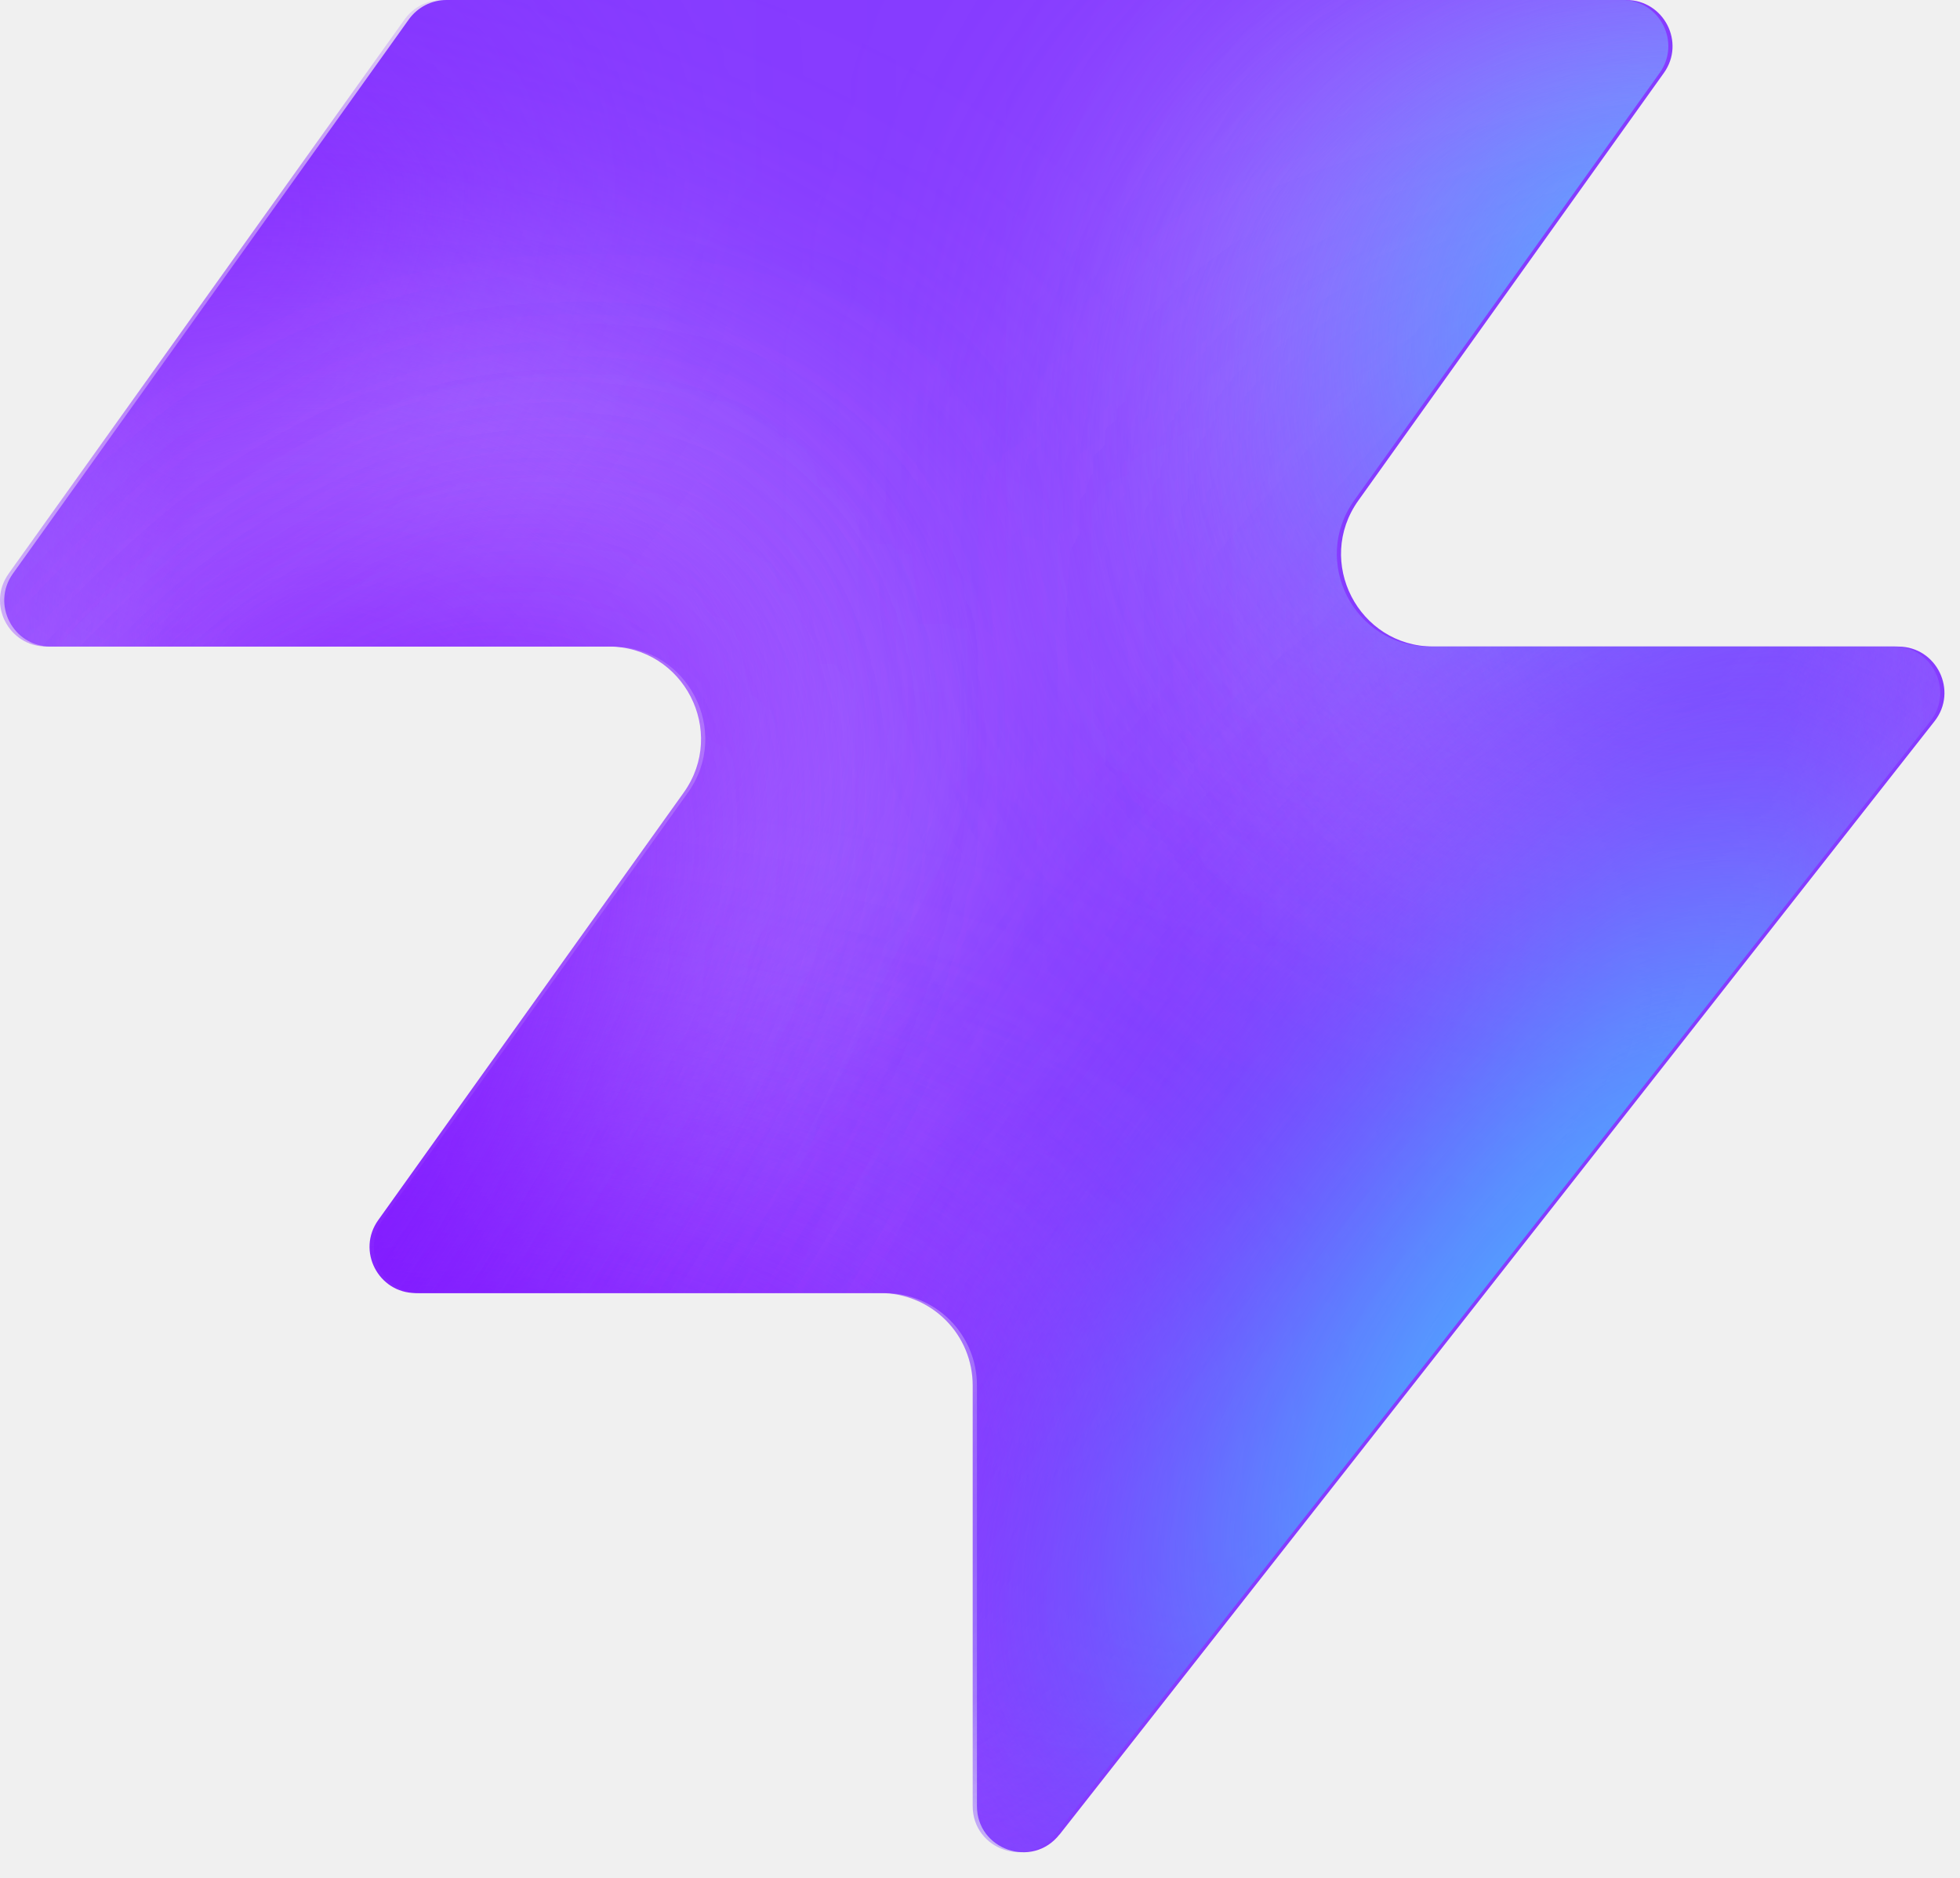
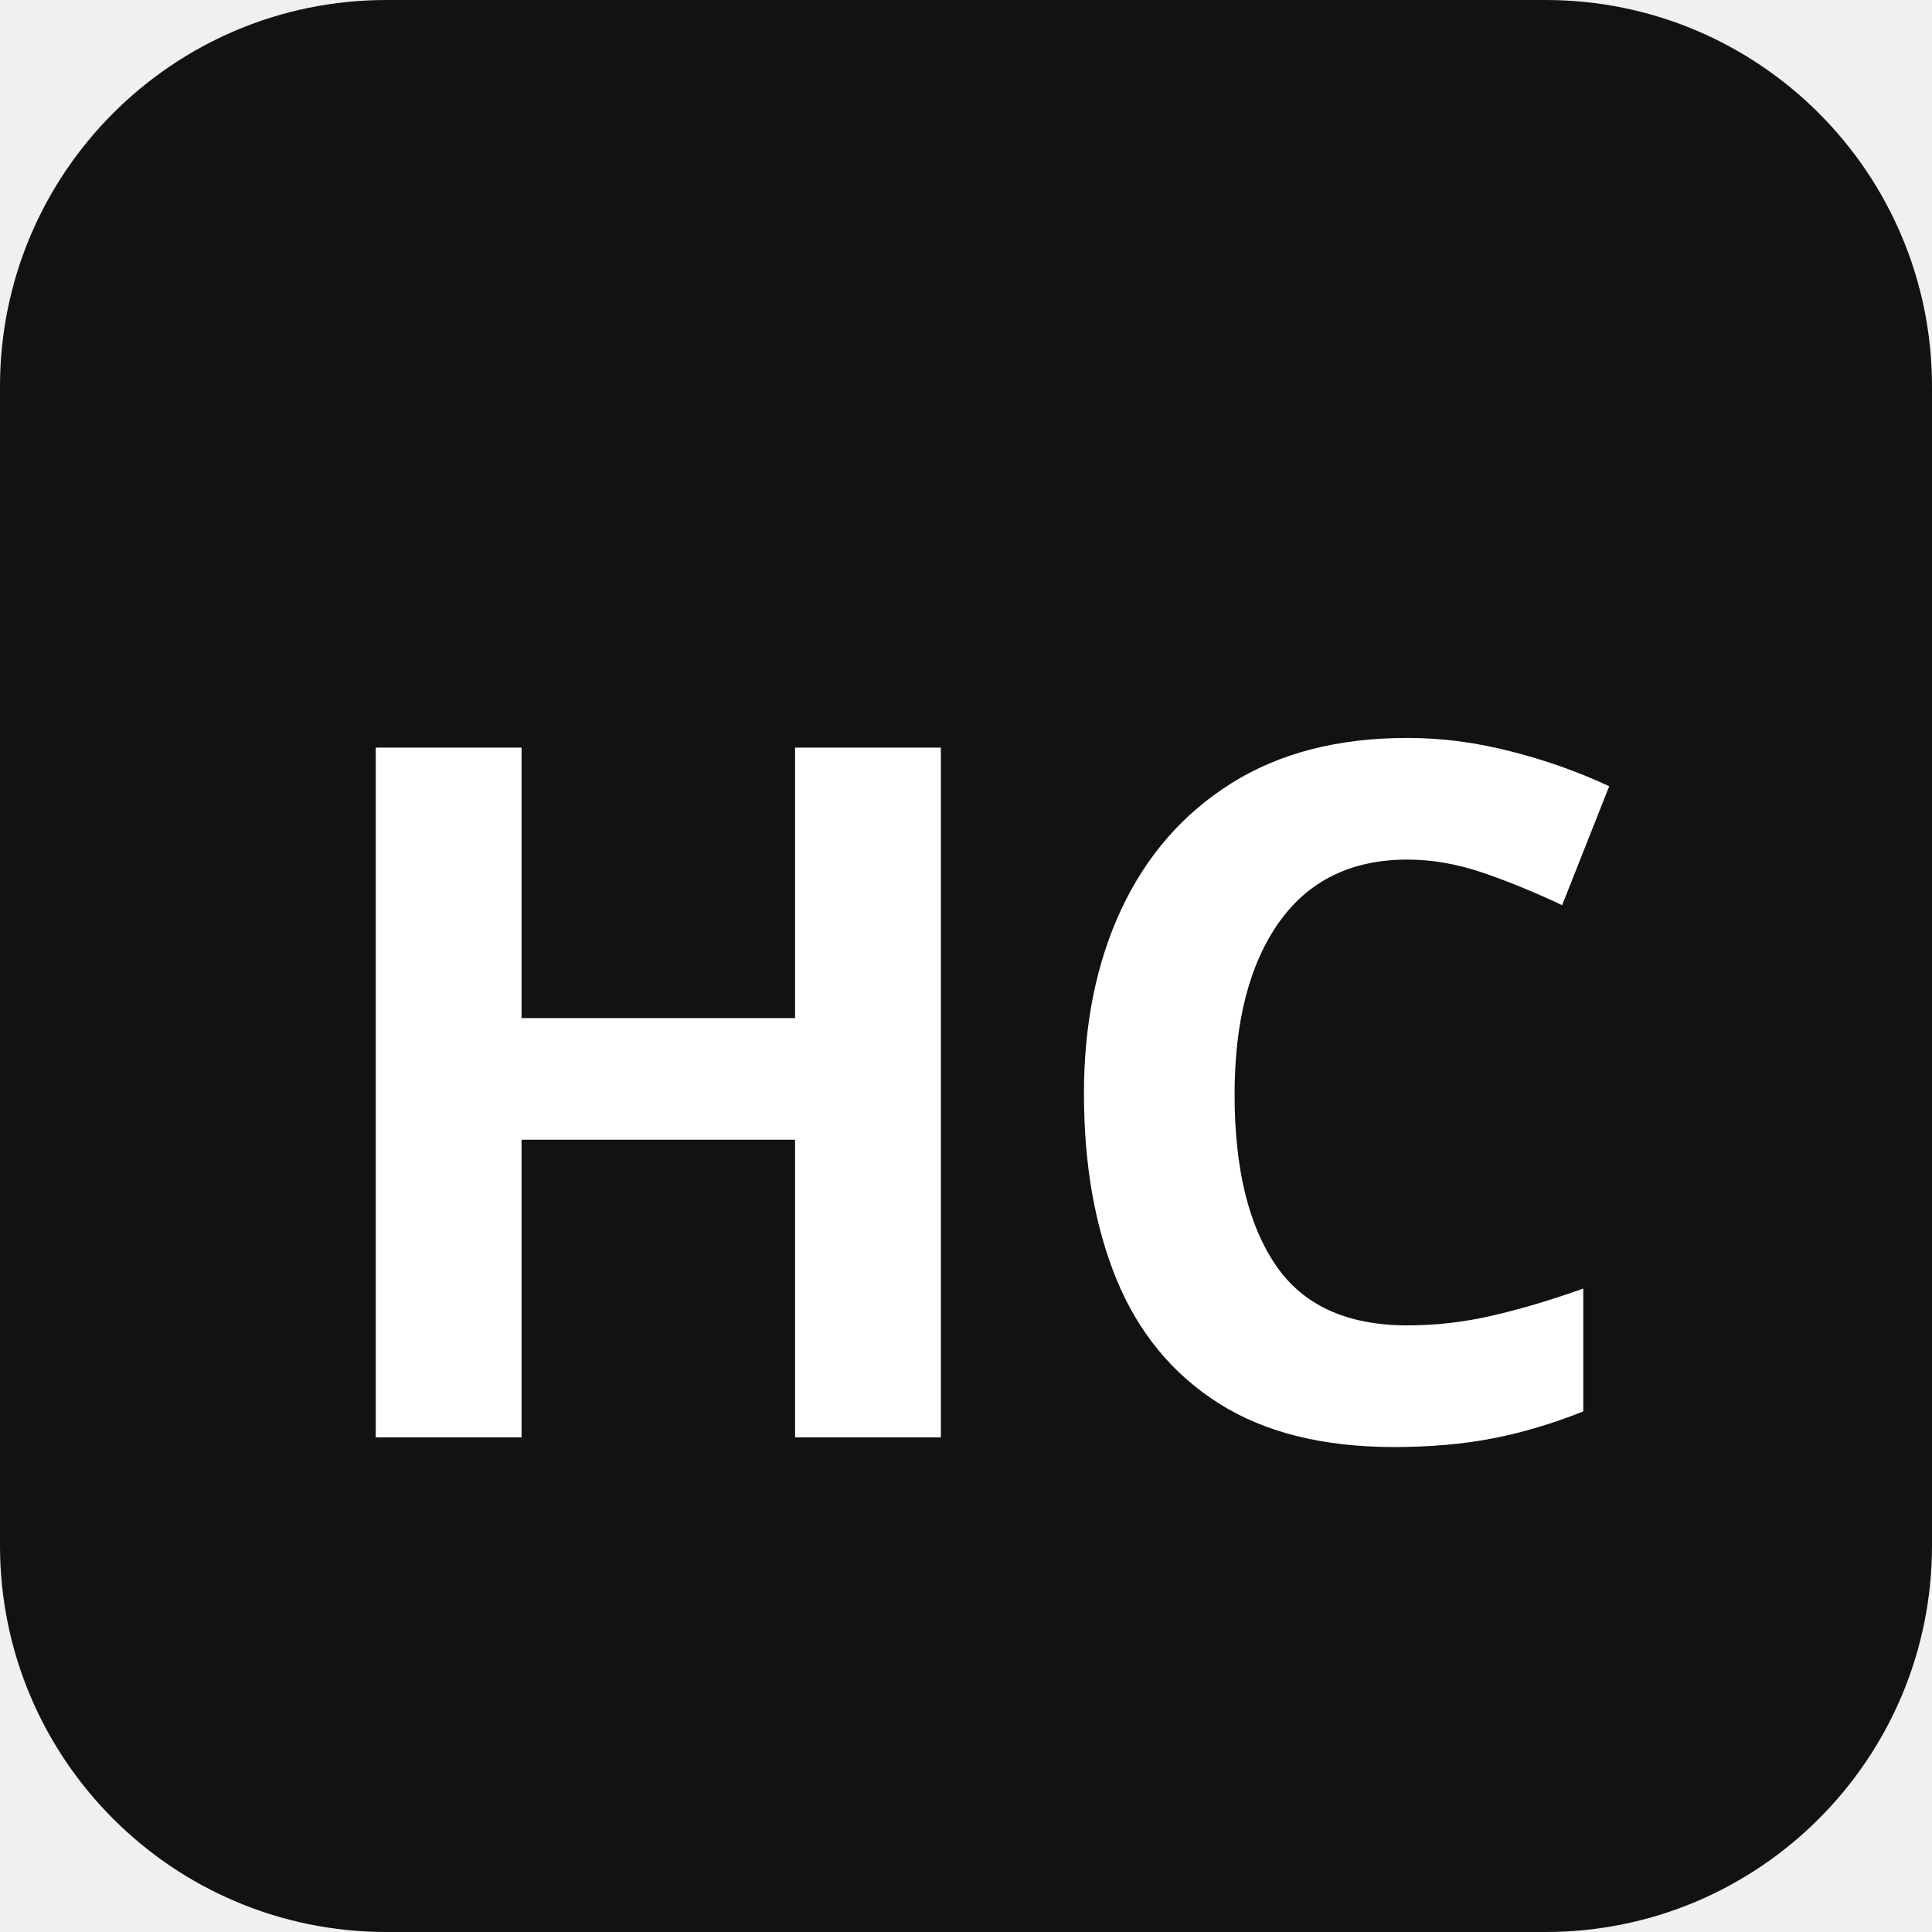
- <svg xmlns="http://www.w3.org/2000/svg" width="48" height="46" fill="none" viewBox="0 0 48 46">
-   <path fill="#863bff" d="M25.946 44.938c-.664.845-2.021.375-2.021-.698V33.937a2.26 2.26 0 0 0-2.262-2.262H10.287c-.92 0-1.456-1.04-.92-1.788l7.48-10.471c1.07-1.497 0-3.578-1.842-3.578H1.237c-.92 0-1.456-1.04-.92-1.788L10.013.474c.214-.297.556-.474.92-.474h28.894c.92 0 1.456 1.04.92 1.788l-7.48 10.471c-1.07 1.498 0 3.579 1.842 3.579h11.377c.943 0 1.473 1.088.89 1.83L25.947 44.94z" style="fill:#863bff;fill:color(display-p3 .525 .23 1);fill-opacity:1" />
-   <mask id="a" width="48" height="46" x="0" y="0" maskUnits="userSpaceOnUse" style="mask-type:alpha">
-     <path fill="#000" d="M25.842 44.938c-.664.844-2.021.375-2.021-.698V33.937a2.26 2.26 0 0 0-2.262-2.262H10.183c-.92 0-1.456-1.04-.92-1.788l7.48-10.471c1.07-1.498 0-3.579-1.842-3.579H1.133c-.92 0-1.456-1.04-.92-1.787L9.91.473c.214-.297.556-.474.92-.474h28.894c.92 0 1.456 1.04.92 1.788l-7.48 10.471c-1.07 1.498 0 3.578 1.842 3.578h11.377c.943 0 1.473 1.088.89 1.832L25.843 44.94z" style="fill:#000;fill-opacity:1" />
-   </mask>
-   <g mask="url(#a)">
-     <g filter="url(#b)">
-       <ellipse cx="5.508" cy="14.704" fill="#ede6ff" rx="5.508" ry="14.704" style="fill:#ede6ff;fill:color(display-p3 .927 .903 1);fill-opacity:1" transform="matrix(.00324 1 1 -.00324 -4.47 31.516)" />
-     </g>
-     <g filter="url(#c)">
-       <ellipse cx="10.399" cy="29.851" fill="#ede6ff" rx="10.399" ry="29.851" style="fill:#ede6ff;fill:color(display-p3 .927 .903 1);fill-opacity:1" transform="matrix(.00324 1 1 -.00324 -39.328 7.883)" />
-     </g>
-     <g filter="url(#d)">
-       <ellipse cx="5.508" cy="30.487" fill="#7e14ff" rx="5.508" ry="30.487" style="fill:#7e14ff;fill:color(display-p3 .492 .077 1);fill-opacity:1" transform="rotate(89.814 -25.913 -14.639)scale(1 -1)" />
-     </g>
-     <g filter="url(#e)">
-       <ellipse cx="5.508" cy="30.599" fill="#7e14ff" rx="5.508" ry="30.599" style="fill:#7e14ff;fill:color(display-p3 .492 .077 1);fill-opacity:1" transform="rotate(89.814 -32.644 -3.334)scale(1 -1)" />
-     </g>
-     <g filter="url(#f)">
-       <ellipse cx="5.508" cy="30.599" fill="#7e14ff" rx="5.508" ry="30.599" style="fill:#7e14ff;fill:color(display-p3 .492 .077 1);fill-opacity:1" transform="matrix(.00324 1 1 -.00324 -34.34 30.47)" />
-     </g>
-     <g filter="url(#g)">
-       <ellipse cx="14.072" cy="22.078" fill="#ede6ff" rx="14.072" ry="22.078" style="fill:#ede6ff;fill:color(display-p3 .927 .903 1);fill-opacity:1" transform="rotate(93.35 24.506 48.493)scale(-1 1)" />
-     </g>
-     <g filter="url(#h)">
-       <ellipse cx="3.47" cy="21.501" fill="#7e14ff" rx="3.47" ry="21.501" style="fill:#7e14ff;fill:color(display-p3 .492 .077 1);fill-opacity:1" transform="rotate(89.009 28.708 47.59)scale(-1 1)" />
-     </g>
-     <g filter="url(#i)">
-       <ellipse cx="3.47" cy="21.501" fill="#7e14ff" rx="3.47" ry="21.501" style="fill:#7e14ff;fill:color(display-p3 .492 .077 1);fill-opacity:1" transform="rotate(89.009 28.708 47.59)scale(-1 1)" />
-     </g>
-     <g filter="url(#j)">
-       <ellipse cx=".387" cy="8.972" fill="#7e14ff" rx="4.407" ry="29.108" style="fill:#7e14ff;fill:color(display-p3 .492 .077 1);fill-opacity:1" transform="rotate(39.51 .387 8.972)" />
-     </g>
-     <g filter="url(#k)">
-       <ellipse cx="47.523" cy="-6.092" fill="#7e14ff" rx="4.407" ry="29.108" style="fill:#7e14ff;fill:color(display-p3 .492 .077 1);fill-opacity:1" transform="rotate(37.892 47.523 -6.092)" />
-     </g>
-     <g filter="url(#l)">
-       <ellipse cx="41.412" cy="6.333" fill="#47bfff" rx="5.971" ry="9.665" style="fill:#47bfff;fill:color(display-p3 .28 .748 1);fill-opacity:1" transform="rotate(37.892 41.412 6.333)" />
-     </g>
-     <g filter="url(#m)">
-       <ellipse cx="-1.879" cy="38.332" fill="#7e14ff" rx="4.407" ry="29.108" style="fill:#7e14ff;fill:color(display-p3 .492 .077 1);fill-opacity:1" transform="rotate(37.892 -1.88 38.332)" />
-     </g>
-     <g filter="url(#n)">
-       <ellipse cx="-1.879" cy="38.332" fill="#7e14ff" rx="4.407" ry="29.108" style="fill:#7e14ff;fill:color(display-p3 .492 .077 1);fill-opacity:1" transform="rotate(37.892 -1.88 38.332)" />
-     </g>
-     <g filter="url(#o)">
-       <ellipse cx="35.651" cy="29.907" fill="#7e14ff" rx="4.407" ry="29.108" style="fill:#7e14ff;fill:color(display-p3 .492 .077 1);fill-opacity:1" transform="rotate(37.892 35.651 29.907)" />
-     </g>
-     <g filter="url(#p)">
-       <ellipse cx="38.418" cy="32.4" fill="#47bfff" rx="5.971" ry="15.297" style="fill:#47bfff;fill:color(display-p3 .28 .748 1);fill-opacity:1" transform="rotate(37.892 38.418 32.4)" />
-     </g>
-   </g>
-   <defs>
-     <filter id="b" width="60.045" height="41.654" x="-19.77" y="16.149" color-interpolation-filters="sRGB" filterUnits="userSpaceOnUse">
-       <feFlood flood-opacity="0" result="BackgroundImageFix" />
-       <feBlend in="SourceGraphic" in2="BackgroundImageFix" result="shape" />
-       <feGaussianBlur result="effect1_foregroundBlur_2002_17158" stdDeviation="7.659" />
-     </filter>
-     <filter id="c" width="90.34" height="51.437" x="-54.613" y="-7.533" color-interpolation-filters="sRGB" filterUnits="userSpaceOnUse">
-       <feFlood flood-opacity="0" result="BackgroundImageFix" />
-       <feBlend in="SourceGraphic" in2="BackgroundImageFix" result="shape" />
-       <feGaussianBlur result="effect1_foregroundBlur_2002_17158" stdDeviation="7.659" />
-     </filter>
-     <filter id="d" width="79.355" height="29.4" x="-49.64" y="2.03" color-interpolation-filters="sRGB" filterUnits="userSpaceOnUse">
-       <feFlood flood-opacity="0" result="BackgroundImageFix" />
-       <feBlend in="SourceGraphic" in2="BackgroundImageFix" result="shape" />
-       <feGaussianBlur result="effect1_foregroundBlur_2002_17158" stdDeviation="4.596" />
-     </filter>
-     <filter id="e" width="79.579" height="29.4" x="-45.045" y="20.029" color-interpolation-filters="sRGB" filterUnits="userSpaceOnUse">
-       <feFlood flood-opacity="0" result="BackgroundImageFix" />
-       <feBlend in="SourceGraphic" in2="BackgroundImageFix" result="shape" />
-       <feGaussianBlur result="effect1_foregroundBlur_2002_17158" stdDeviation="4.596" />
-     </filter>
-     <filter id="f" width="79.579" height="29.4" x="-43.513" y="21.178" color-interpolation-filters="sRGB" filterUnits="userSpaceOnUse">
-       <feFlood flood-opacity="0" result="BackgroundImageFix" />
-       <feBlend in="SourceGraphic" in2="BackgroundImageFix" result="shape" />
-       <feGaussianBlur result="effect1_foregroundBlur_2002_17158" stdDeviation="4.596" />
-     </filter>
-     <filter id="g" width="74.749" height="58.852" x="15.756" y="-17.901" color-interpolation-filters="sRGB" filterUnits="userSpaceOnUse">
-       <feFlood flood-opacity="0" result="BackgroundImageFix" />
-       <feBlend in="SourceGraphic" in2="BackgroundImageFix" result="shape" />
-       <feGaussianBlur result="effect1_foregroundBlur_2002_17158" stdDeviation="7.659" />
-     </filter>
-     <filter id="h" width="61.377" height="25.362" x="23.548" y="2.284" color-interpolation-filters="sRGB" filterUnits="userSpaceOnUse">
-       <feFlood flood-opacity="0" result="BackgroundImageFix" />
-       <feBlend in="SourceGraphic" in2="BackgroundImageFix" result="shape" />
-       <feGaussianBlur result="effect1_foregroundBlur_2002_17158" stdDeviation="4.596" />
-     </filter>
-     <filter id="i" width="61.377" height="25.362" x="23.548" y="2.284" color-interpolation-filters="sRGB" filterUnits="userSpaceOnUse">
-       <feFlood flood-opacity="0" result="BackgroundImageFix" />
-       <feBlend in="SourceGraphic" in2="BackgroundImageFix" result="shape" />
-       <feGaussianBlur result="effect1_foregroundBlur_2002_17158" stdDeviation="4.596" />
-     </filter>
-     <filter id="j" width="56.045" height="63.649" x="-27.636" y="-22.853" color-interpolation-filters="sRGB" filterUnits="userSpaceOnUse">
-       <feFlood flood-opacity="0" result="BackgroundImageFix" />
-       <feBlend in="SourceGraphic" in2="BackgroundImageFix" result="shape" />
-       <feGaussianBlur result="effect1_foregroundBlur_2002_17158" stdDeviation="4.596" />
-     </filter>
-     <filter id="k" width="54.814" height="64.646" x="20.116" y="-38.415" color-interpolation-filters="sRGB" filterUnits="userSpaceOnUse">
-       <feFlood flood-opacity="0" result="BackgroundImageFix" />
-       <feBlend in="SourceGraphic" in2="BackgroundImageFix" result="shape" />
-       <feGaussianBlur result="effect1_foregroundBlur_2002_17158" stdDeviation="4.596" />
-     </filter>
-     <filter id="l" width="33.541" height="35.313" x="24.641" y="-11.323" color-interpolation-filters="sRGB" filterUnits="userSpaceOnUse">
-       <feFlood flood-opacity="0" result="BackgroundImageFix" />
-       <feBlend in="SourceGraphic" in2="BackgroundImageFix" result="shape" />
-       <feGaussianBlur result="effect1_foregroundBlur_2002_17158" stdDeviation="4.596" />
-     </filter>
-     <filter id="m" width="54.814" height="64.646" x="-29.286" y="6.009" color-interpolation-filters="sRGB" filterUnits="userSpaceOnUse">
-       <feFlood flood-opacity="0" result="BackgroundImageFix" />
-       <feBlend in="SourceGraphic" in2="BackgroundImageFix" result="shape" />
-       <feGaussianBlur result="effect1_foregroundBlur_2002_17158" stdDeviation="4.596" />
-     </filter>
-     <filter id="n" width="54.814" height="64.646" x="-29.286" y="6.009" color-interpolation-filters="sRGB" filterUnits="userSpaceOnUse">
-       <feFlood flood-opacity="0" result="BackgroundImageFix" />
-       <feBlend in="SourceGraphic" in2="BackgroundImageFix" result="shape" />
-       <feGaussianBlur result="effect1_foregroundBlur_2002_17158" stdDeviation="4.596" />
-     </filter>
-     <filter id="o" width="54.814" height="64.646" x="8.244" y="-2.416" color-interpolation-filters="sRGB" filterUnits="userSpaceOnUse">
-       <feFlood flood-opacity="0" result="BackgroundImageFix" />
-       <feBlend in="SourceGraphic" in2="BackgroundImageFix" result="shape" />
-       <feGaussianBlur result="effect1_foregroundBlur_2002_17158" stdDeviation="4.596" />
-     </filter>
-     <filter id="p" width="39.409" height="43.623" x="18.713" y="10.588" color-interpolation-filters="sRGB" filterUnits="userSpaceOnUse">
-       <feFlood flood-opacity="0" result="BackgroundImageFix" />
-       <feBlend in="SourceGraphic" in2="BackgroundImageFix" result="shape" />
-       <feGaussianBlur result="effect1_foregroundBlur_2002_17158" stdDeviation="4.596" />
-     </filter>
-   </defs>
+ <svg xmlns="http://www.w3.org/2000/svg" viewBox="0 0 100 100">
+   <style>
+     rect { fill: #121212; }
+     text { fill: #ffffff; font-family: sans-serif; font-weight: bold; }
+     @media (prefers-color-scheme: light) {
+       rect { fill: #f3f4f6; }
+       text { fill: #121212; }
+     }
+   </style>
+   <rect width="100" height="100" rx="20" />
+   <text x="50%" y="55%" dominant-baseline="central" text-anchor="middle" font-size="50">HC</text>
</svg>
